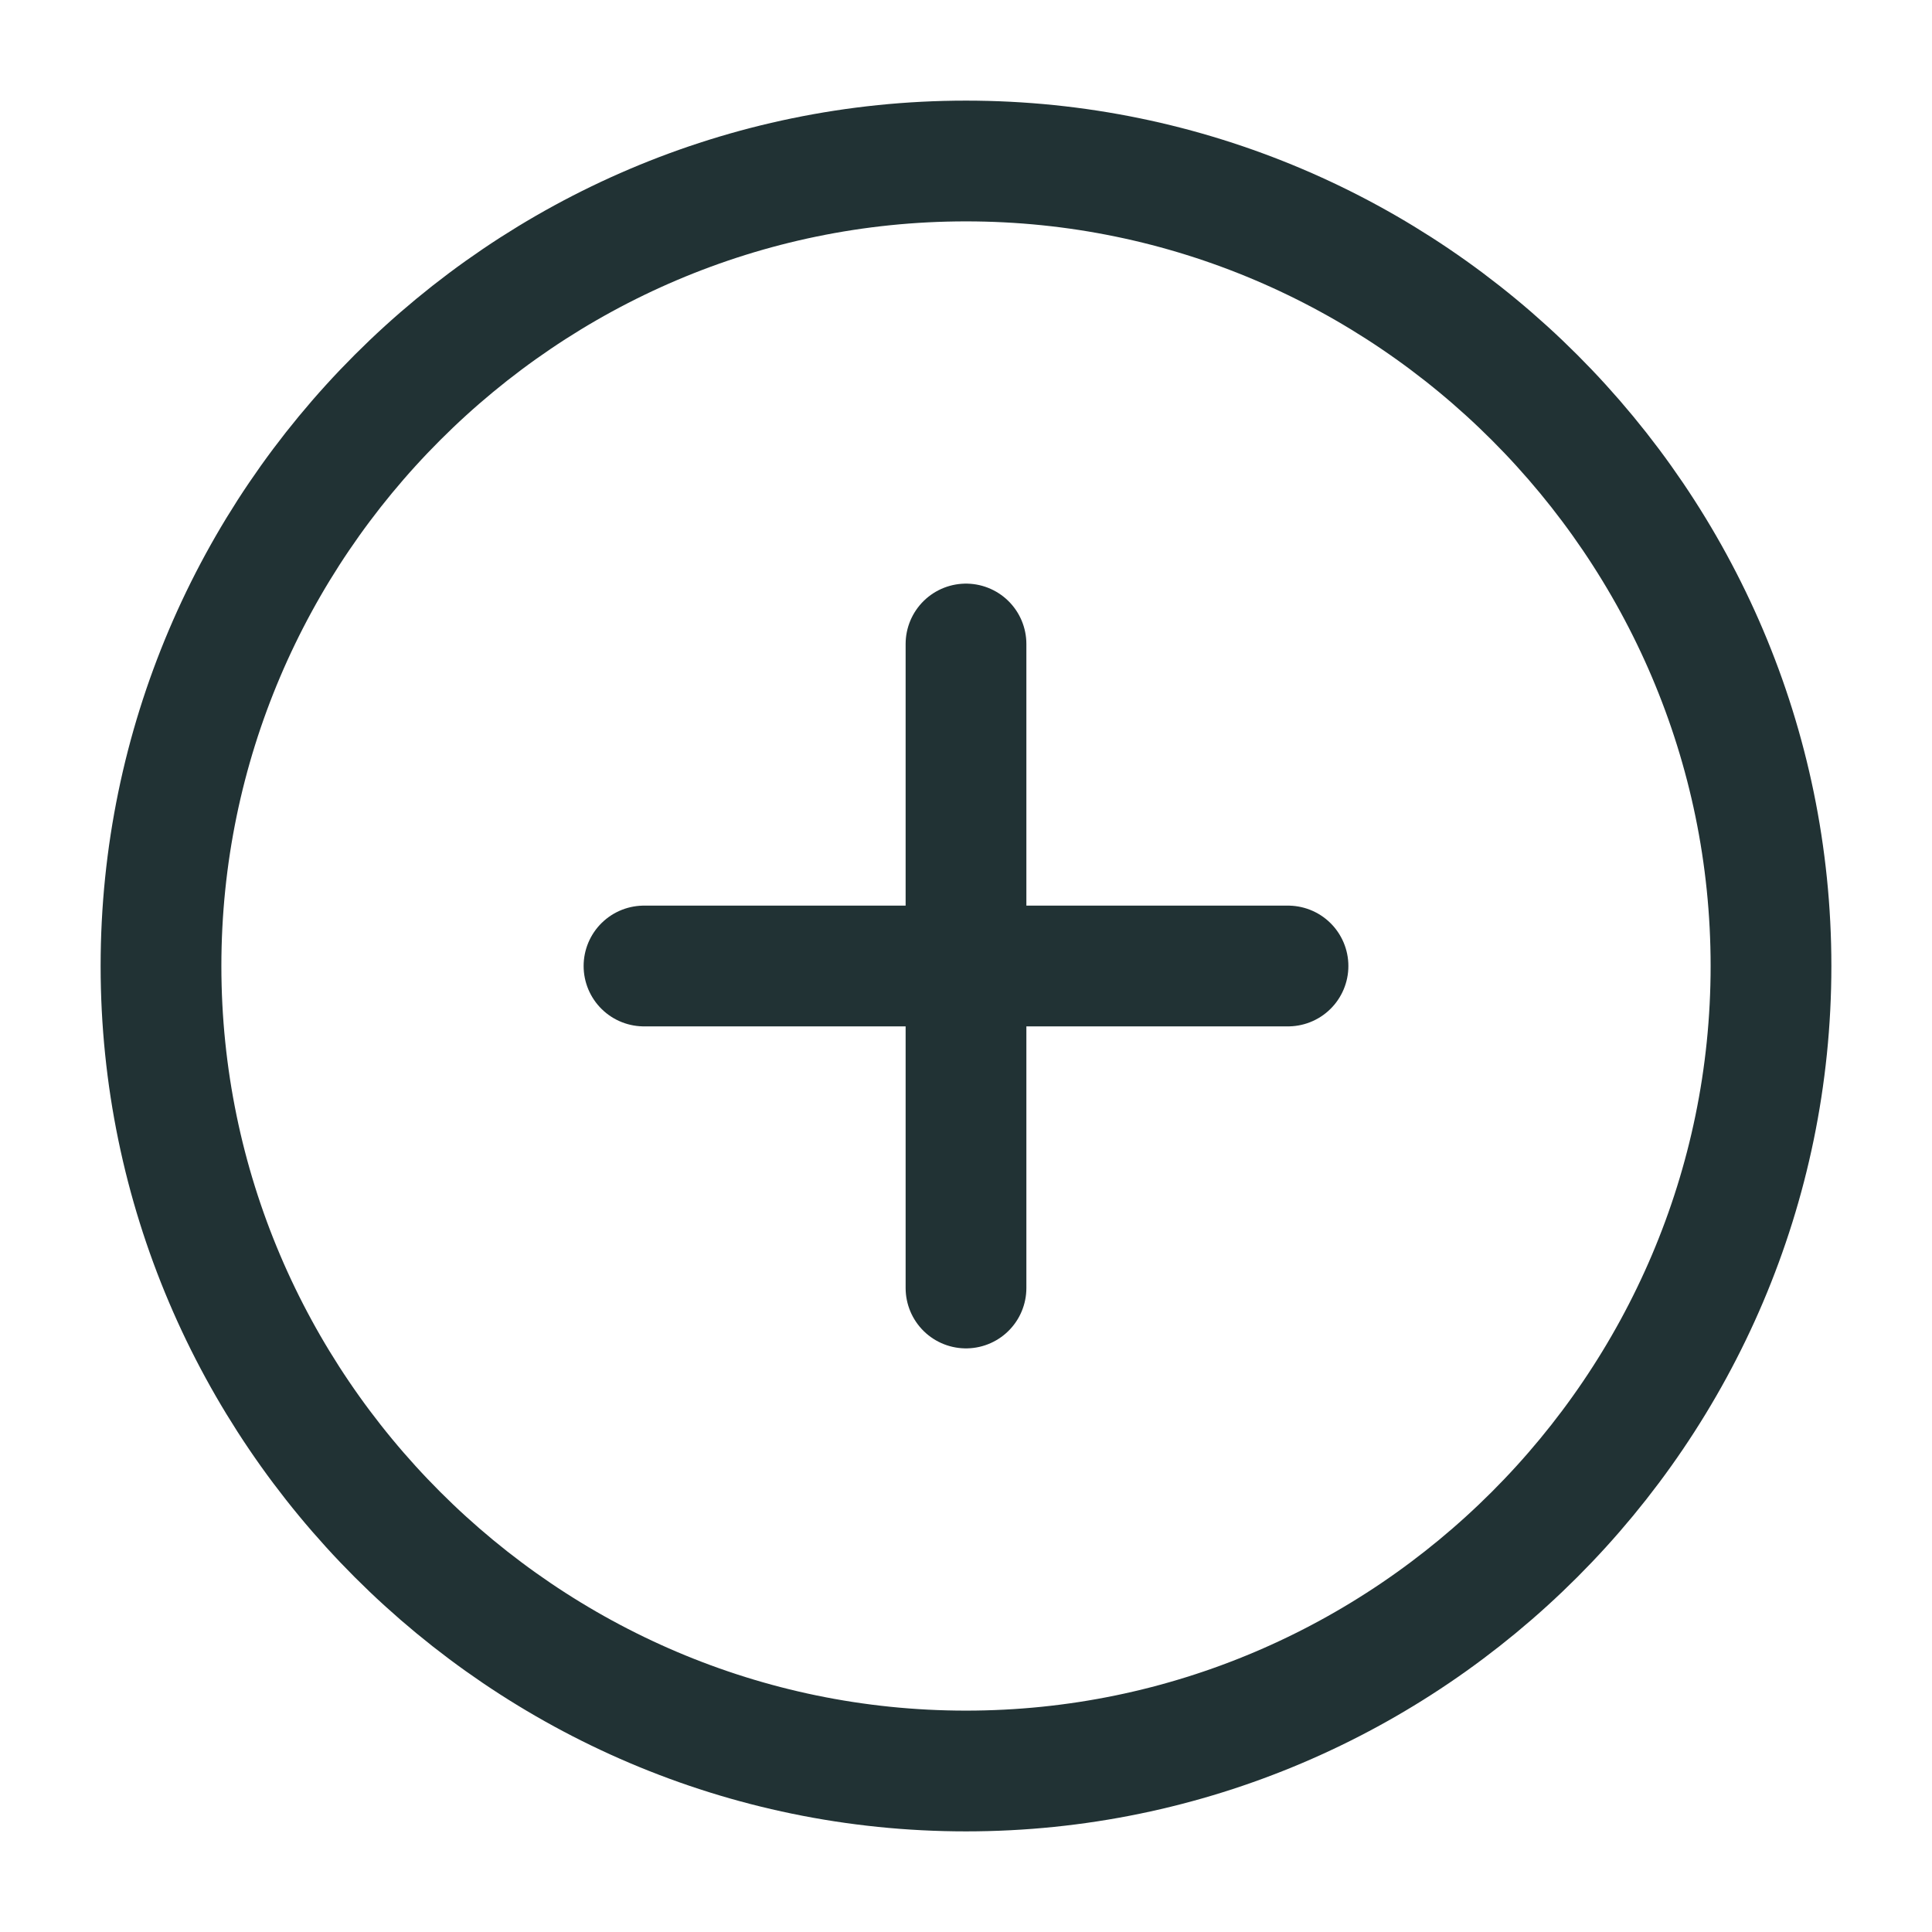
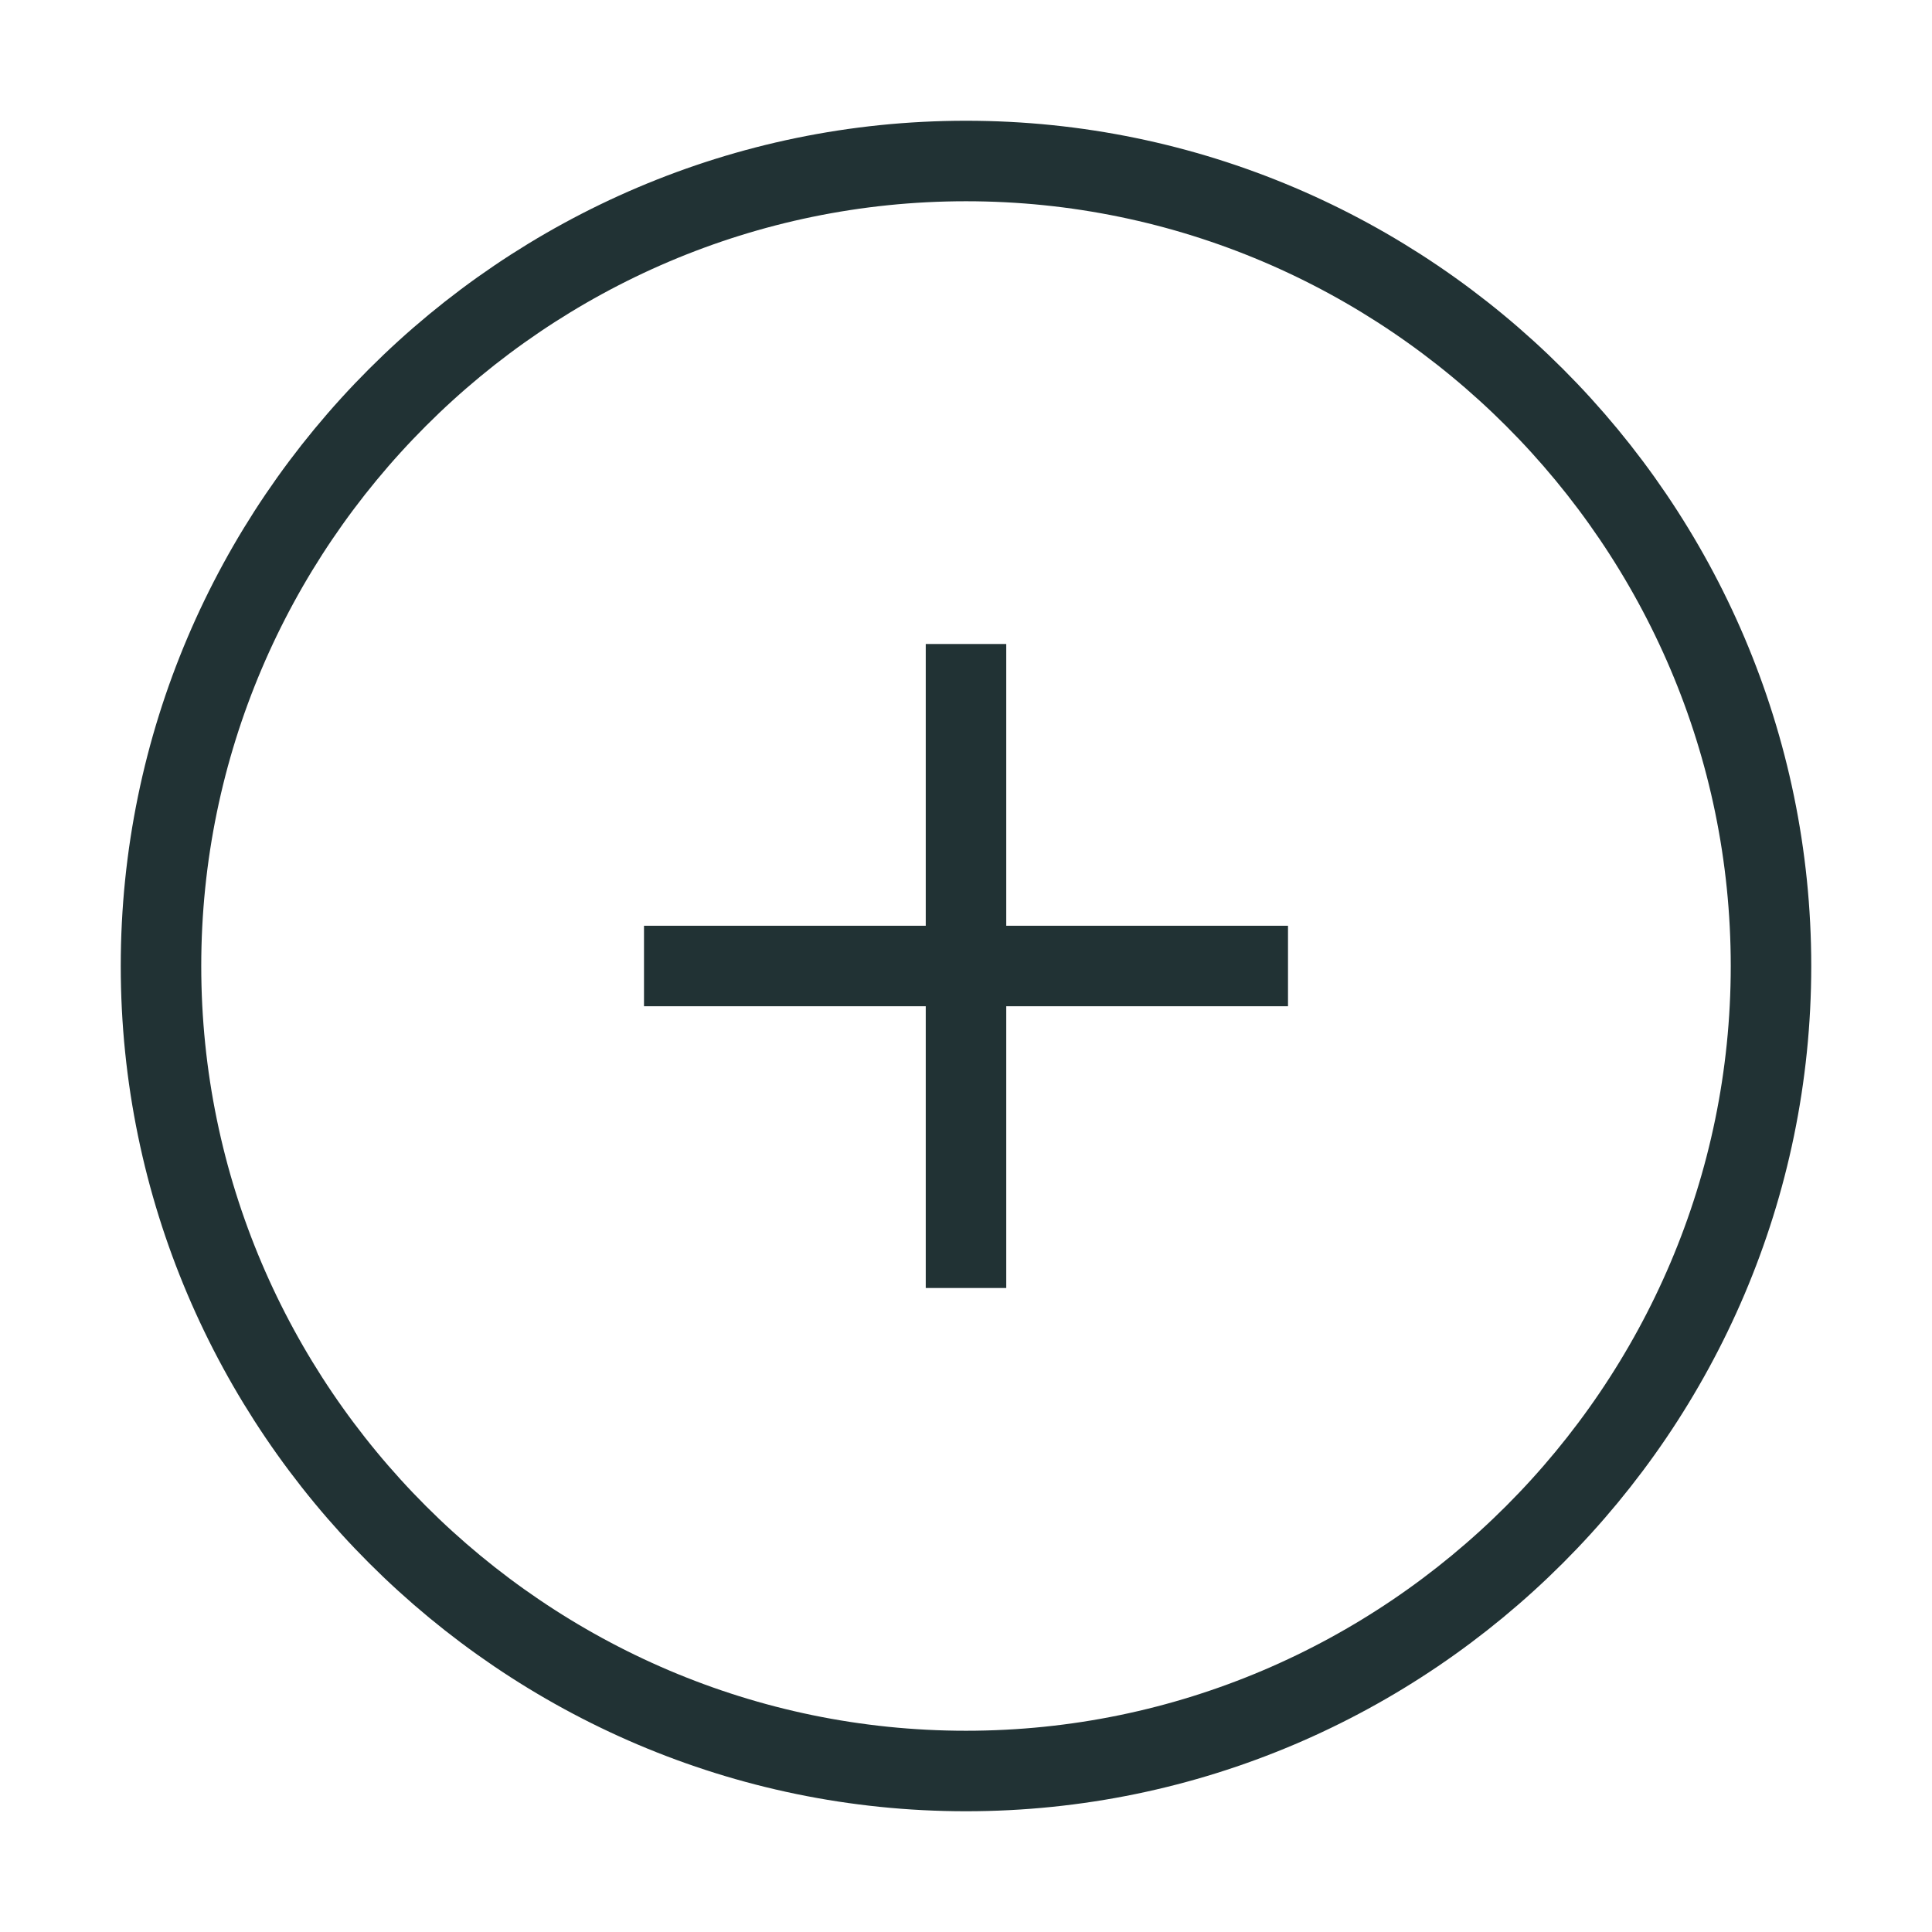
<svg xmlns="http://www.w3.org/2000/svg" width="24px" height="24px" viewBox="0 0 24 24" fill="none">
-   <path d="M12 22C17.5 22 22 17.5 22 12C22 6.5 17.5 2 12 2C6.5 2 2 6.5 2 12C2 17.5 6.5 22 12 22Z" stroke="#213234" stroke-width="1.5" stroke-linecap="round" stroke-linejoin="round" />
-   <path d="M8 12H16" stroke="#213234" stroke-width="1.5" stroke-linecap="round" stroke-linejoin="round" />
-   <path d="M12 16V8" stroke="#213234" stroke-width="1.5" stroke-linecap="round" stroke-linejoin="round" />
+   <path d="M12 22C17.5 22 22 17.5 22 12C22 6.5 17.5 2 12 2C6.5 2 2 6.5 2 12C2 17.5 6.5 22 12 22Z" stroke="#213234" strokeWidth="1.5" strokeLinecap="round" strokeLinejoin="round" />
+   <path d="M8 12H16" stroke="#213234" strokeWidth="1.5" strokeLinecap="round" strokeLinejoin="round" />
+   <path d="M12 16V8" stroke="#213234" strokeWidth="1.5" strokeLinecap="round" strokeLinejoin="round" />
</svg>
